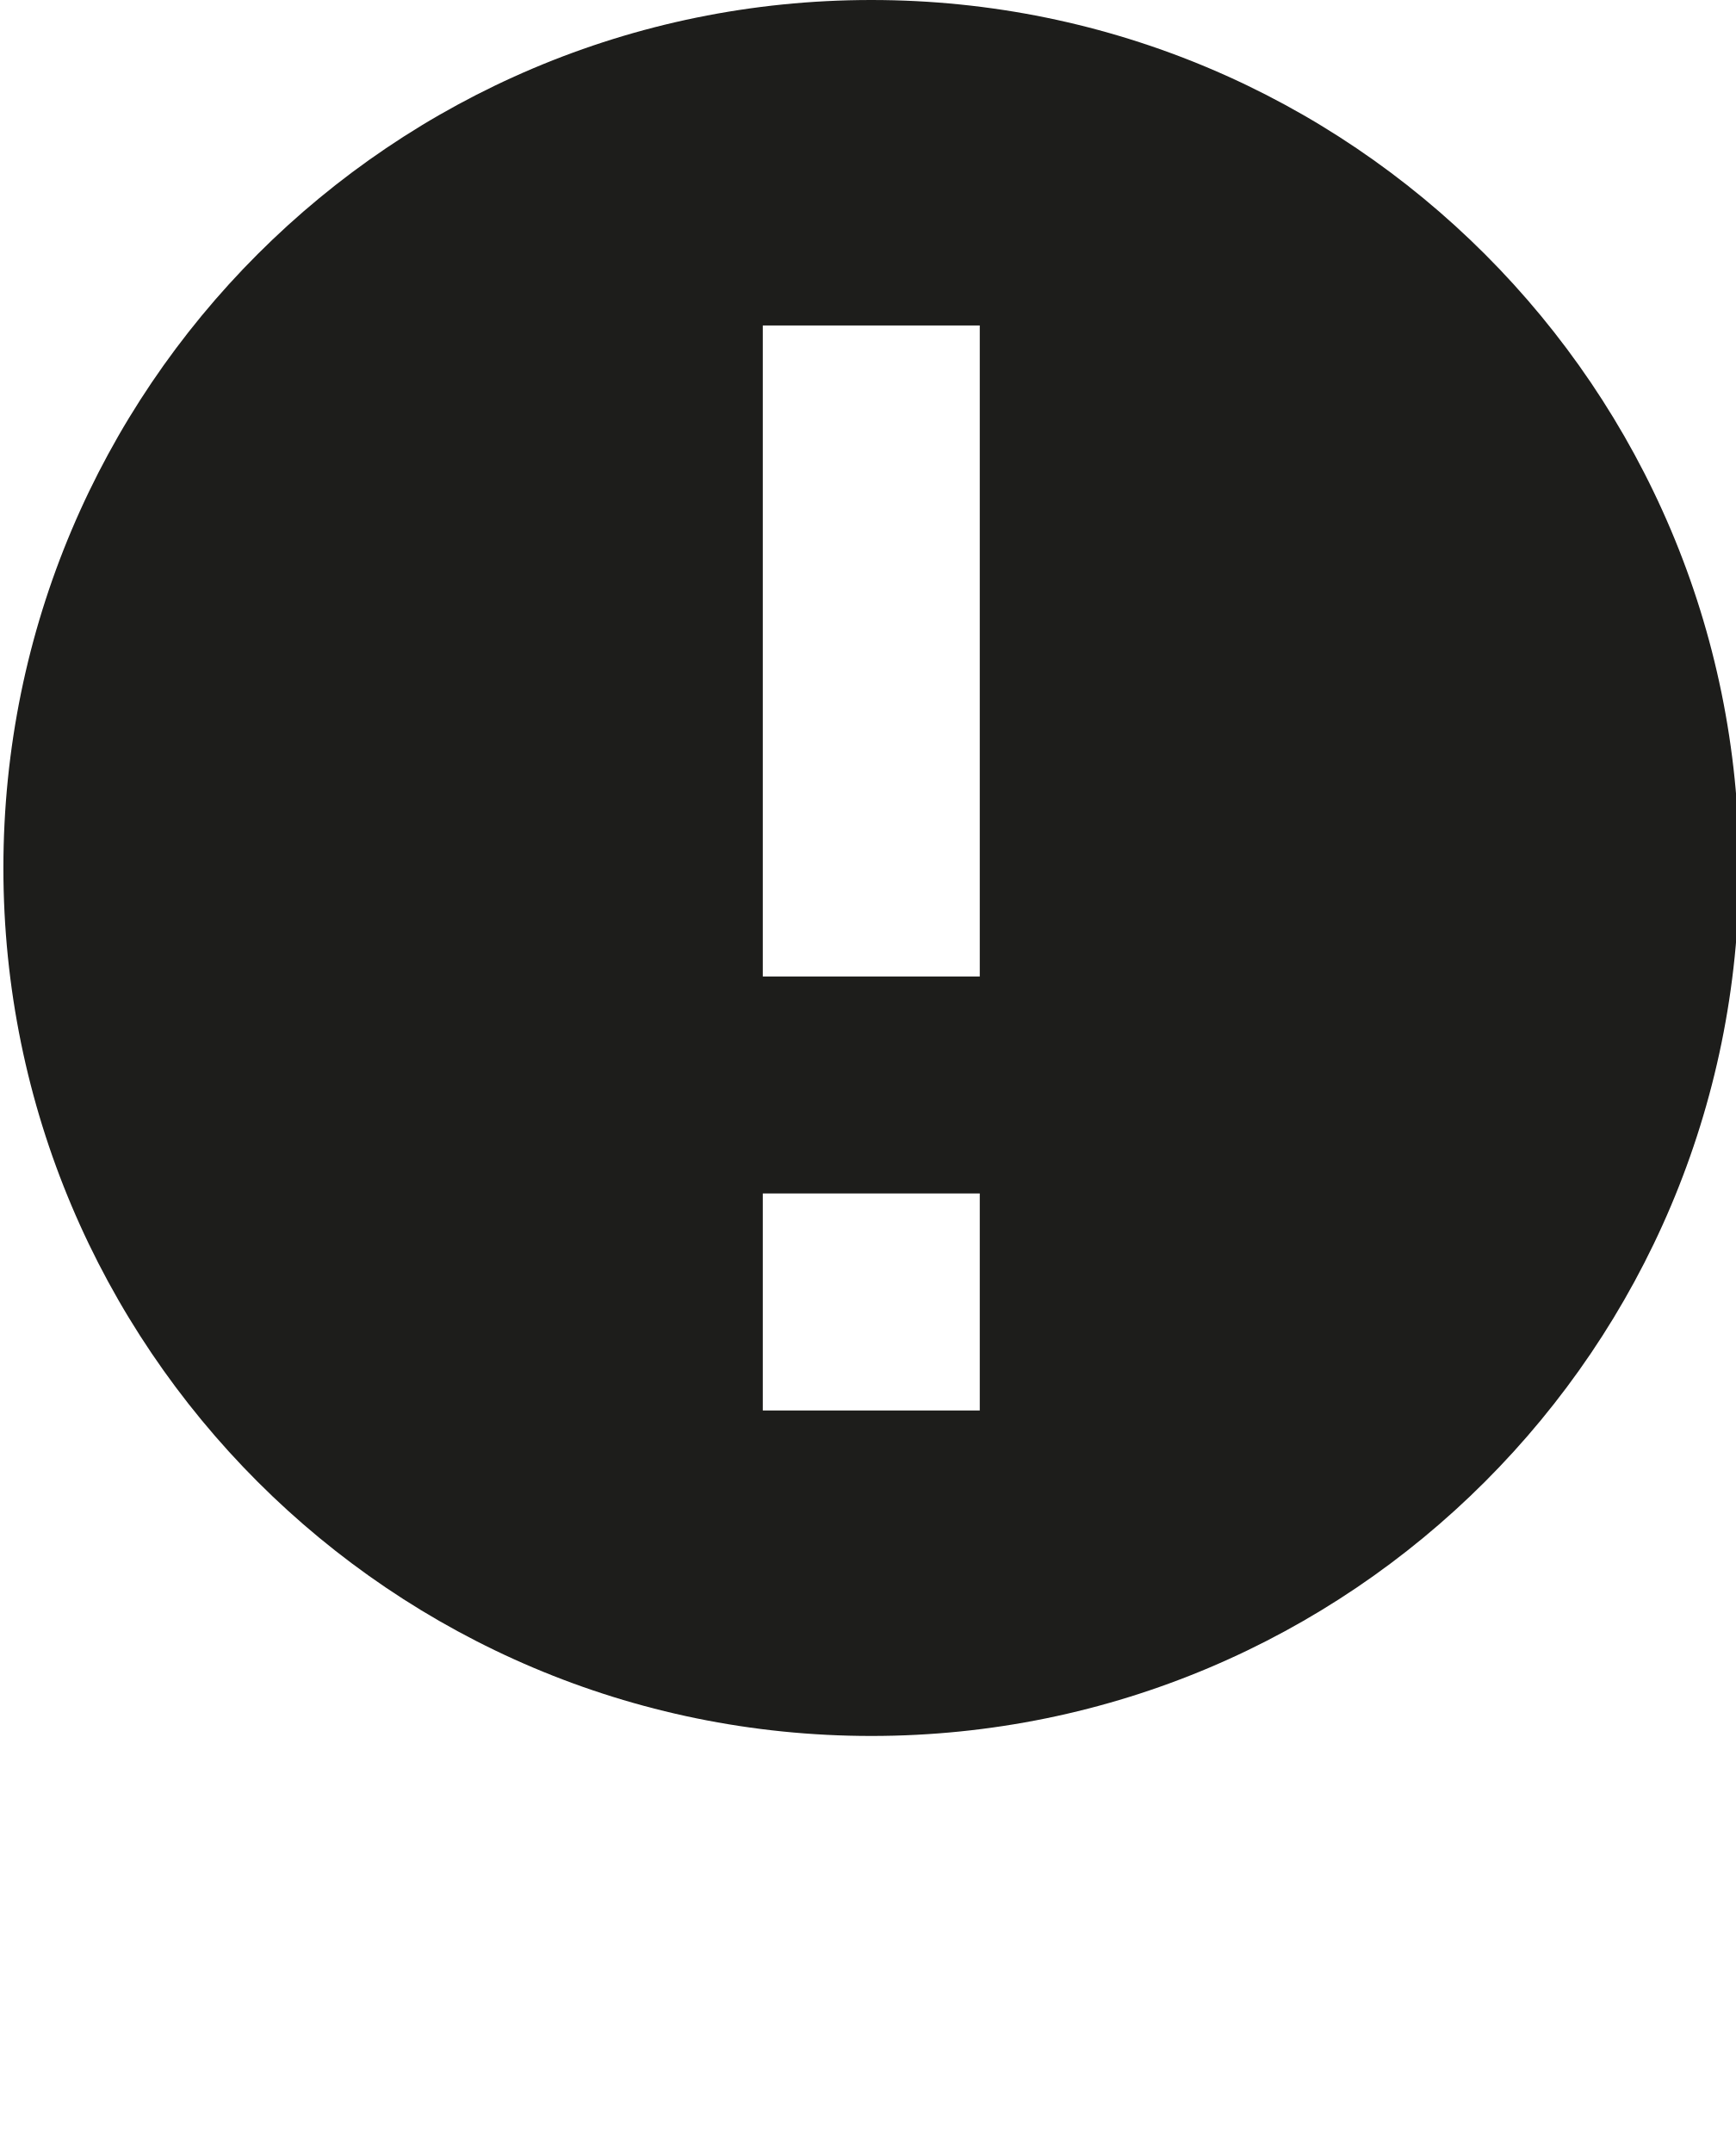
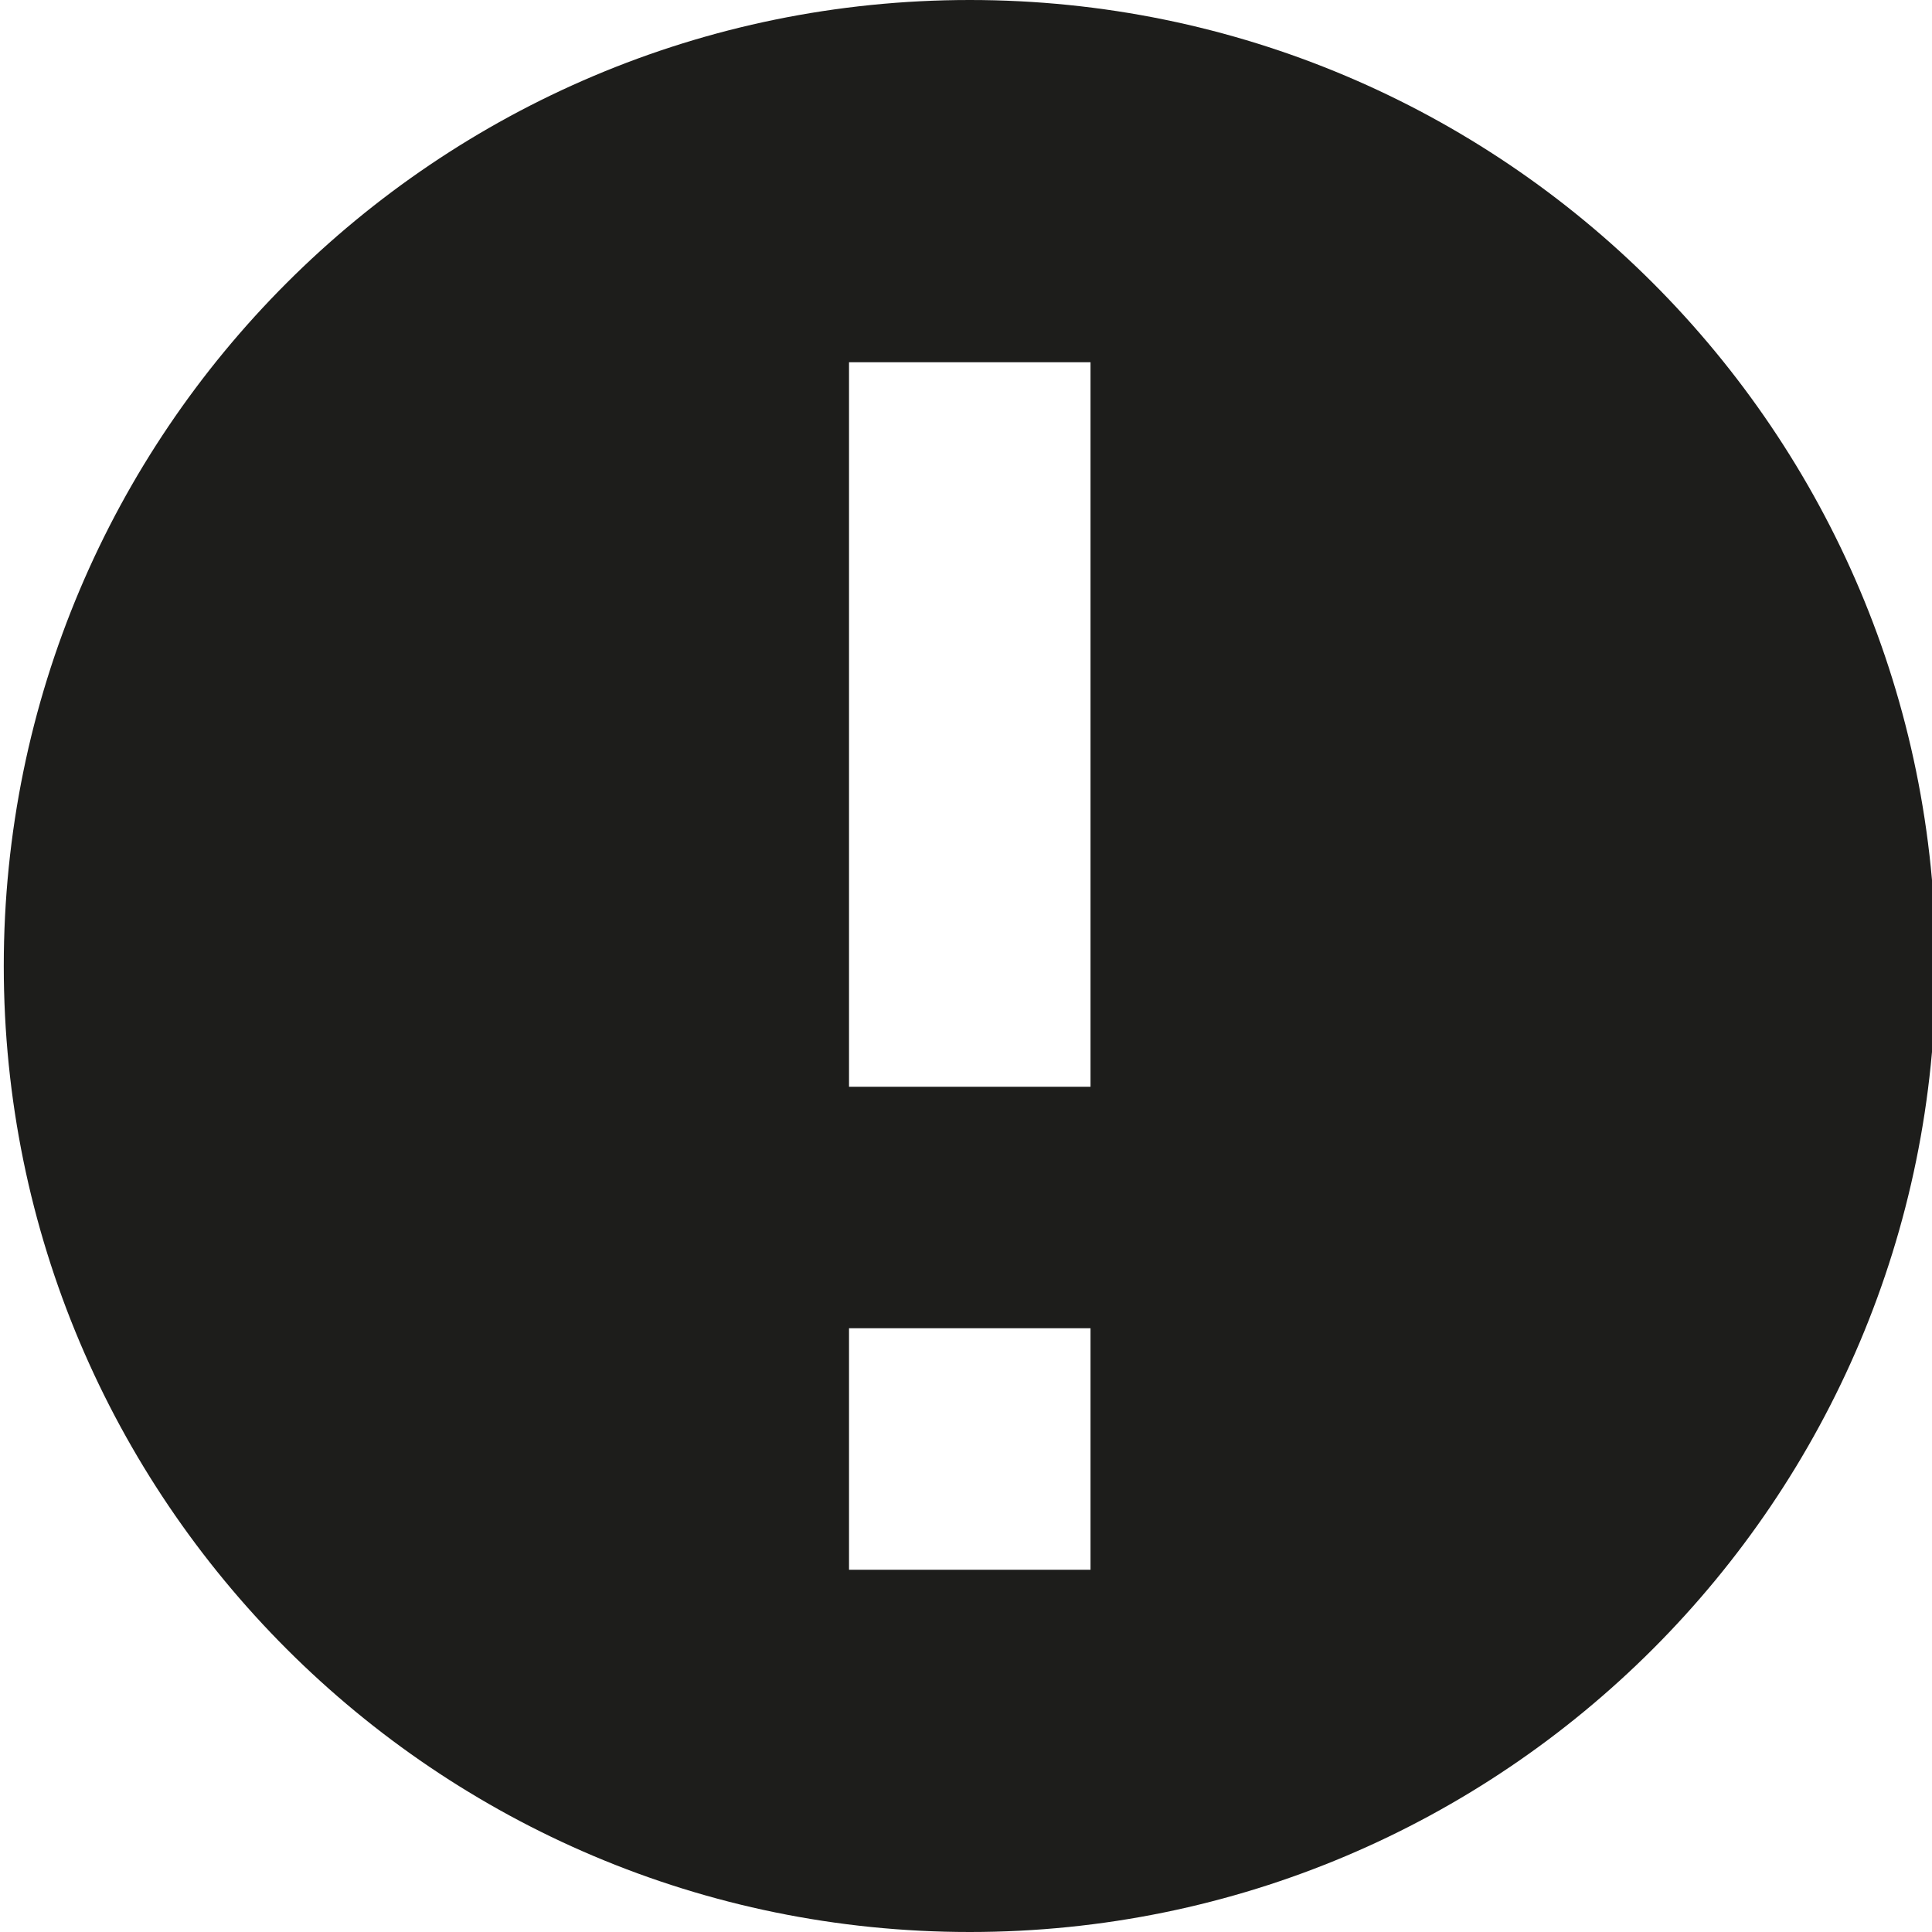
- <svg xmlns="http://www.w3.org/2000/svg" version="1.1" id="Layer_1" x="0px" y="0px" width="512px" height="635px" viewBox="0 0 512 635" enable-background="new 0 0 512 635" xml:space="preserve">
+ <svg xmlns="http://www.w3.org/2000/svg" version="1.1" id="Layer_1" x="0px" y="0px" width="512px" height="512px" viewBox="0 0 512 512" enable-background="new 0 0 512 512" xml:space="preserve">
  <g id="Grid" display="none">
    <g display="inline">
      <line fill="none" stroke="#B35047" x1="32" y1="0" x2="32" y2="512" />
      <line fill="none" stroke="#B35047" x1="64" y1="0" x2="64" y2="512" />
      <line fill="none" stroke="#B35047" x1="96" y1="0" x2="96" y2="512" />
      <line fill="none" stroke="#B35047" x1="128" y1="0" x2="128" y2="512" />
      <line fill="none" stroke="#B35047" x1="160" y1="0" x2="160" y2="512" />
      <line fill="none" stroke="#B35047" x1="192" y1="0" x2="192" y2="512" />
      <line fill="none" stroke="#B35047" x1="224" y1="0" x2="224" y2="512" />
      <line fill="none" stroke="#B35047" x1="256" y1="0" x2="256" y2="512" />
      <line fill="none" stroke="#B35047" x1="288" y1="0" x2="288" y2="512" />
      <line fill="none" stroke="#B35047" x1="320" y1="0" x2="320" y2="512" />
      <line fill="none" stroke="#B35047" x1="352" y1="0" x2="352" y2="512" />
      <line fill="none" stroke="#B35047" x1="384" y1="0" x2="384" y2="512" />
      <line fill="none" stroke="#B35047" x1="416" y1="0" x2="416" y2="512" />
      <line fill="none" stroke="#B35047" x1="448" y1="0" x2="448" y2="512" />
      <line fill="none" stroke="#B35047" x1="480" y1="0" x2="480" y2="512" />
      <line fill="none" stroke="#B35047" x1="0" y1="32" x2="512" y2="32" />
      <line fill="none" stroke="#B35047" x1="0" y1="64" x2="512" y2="64" />
      <line fill="none" stroke="#B35047" x1="0" y1="96" x2="512" y2="96" />
      <line fill="none" stroke="#B35047" x1="0" y1="128" x2="512" y2="128" />
      <line fill="none" stroke="#B35047" x1="0" y1="160" x2="512" y2="160" />
      <line fill="none" stroke="#B35047" x1="0" y1="192" x2="512" y2="192" />
      <line fill="none" stroke="#B35047" x1="0" y1="224" x2="512" y2="224" />
      <line fill="none" stroke="#B35047" x1="0" y1="256" x2="512" y2="256" />
      <line fill="none" stroke="#B35047" x1="0" y1="288" x2="512" y2="288" />
      <line fill="none" stroke="#B35047" x1="0" y1="320" x2="512" y2="320" />
      <line fill="none" stroke="#B35047" x1="0" y1="352" x2="512" y2="352" />
      <line fill="none" stroke="#B35047" x1="0" y1="384" x2="512" y2="384" />
      <line fill="none" stroke="#B35047" x1="0" y1="416" x2="512" y2="416" />
      <line fill="none" stroke="#B35047" x1="0" y1="448" x2="512" y2="448" />
      <line fill="none" stroke="#B35047" x1="0" y1="480" x2="512" y2="480" />
      <rect x="0" y="0" fill="none" stroke="#B35047" width="512" height="512" />
    </g>
  </g>
  <path fill="#1D1D1B" d="M257,0C115.609,0,1,114.609,1,256c0,141.375,114.608,256,256,256c141.375,0,256-114.625,256-256  C513,114.609,398.375,0,257,0z M289,416h-64v-64h64V416z M289,288h-64V96h64V288z" />
</svg>
